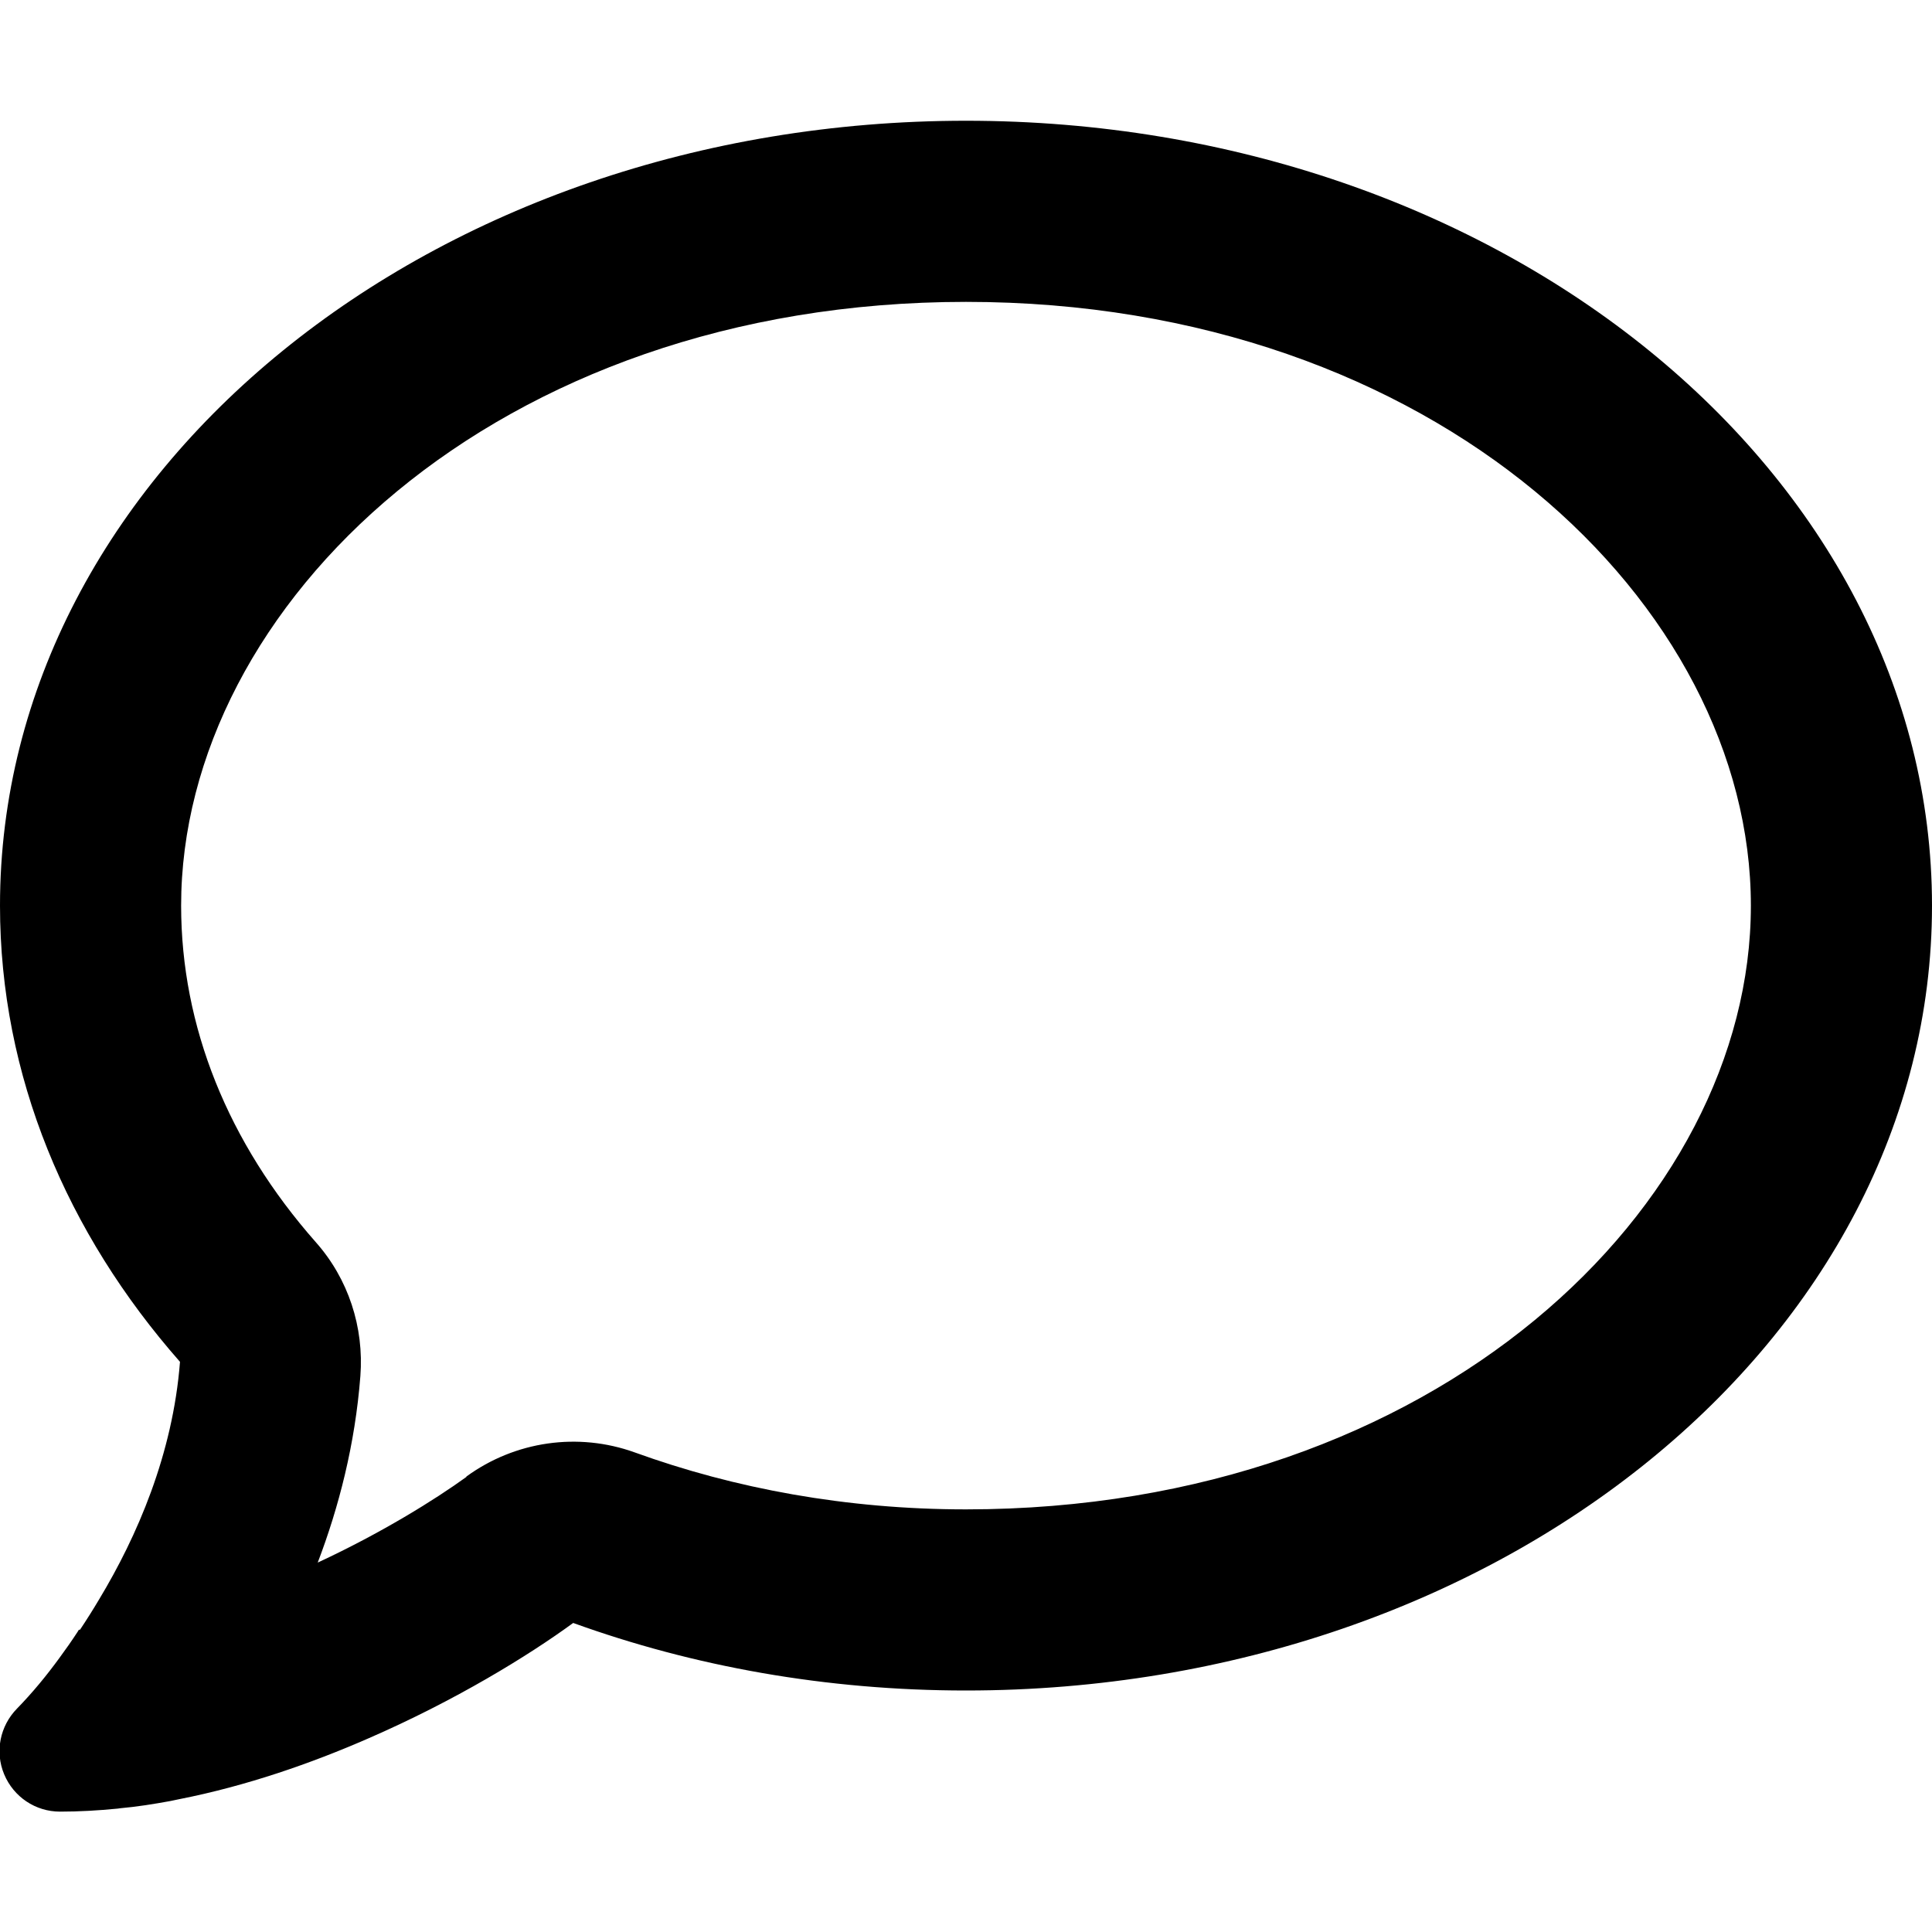
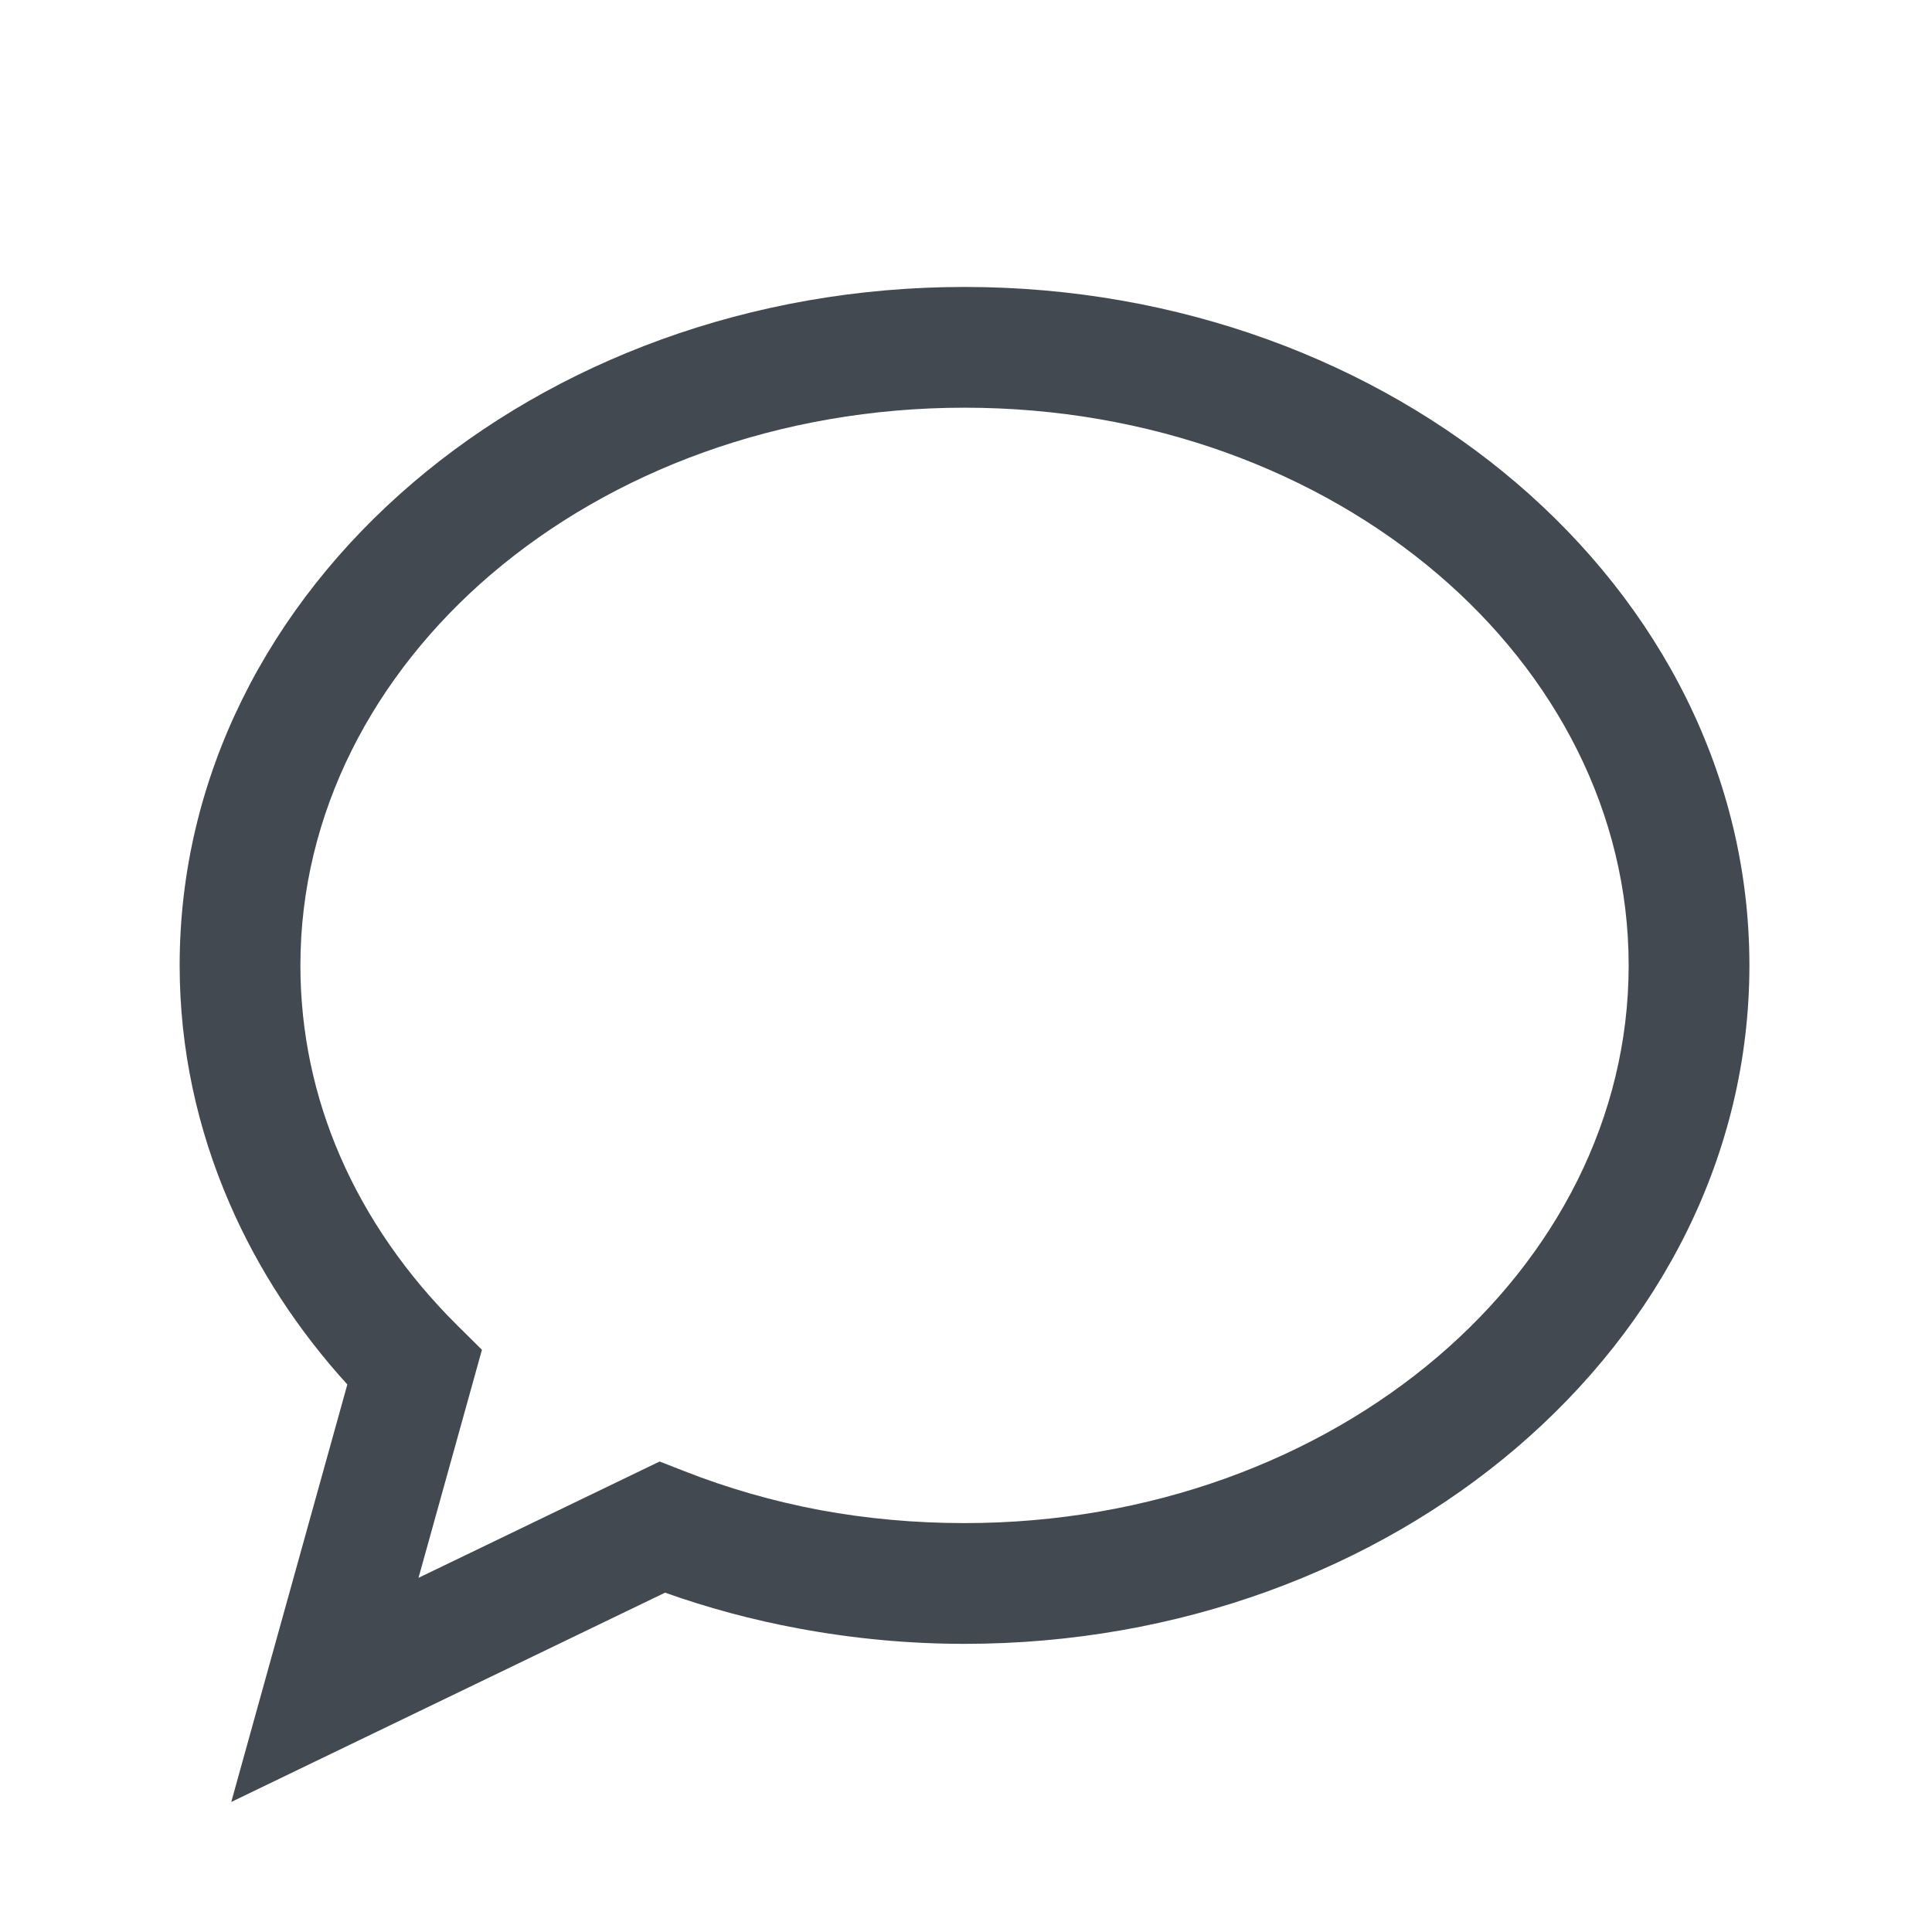
- <svg xmlns="http://www.w3.org/2000/svg" height="1em" viewBox="0 0 512 512">
-   <path d="M123.6 391.3c12.9-9.4 29.6-11.8 44.6-6.4c26.5 9.6 56.2 15.1 87.8 15.1c124.7 0 208-80.5 208-160s-83.3-160-208-160S48 160.5 48 240c0 32 12.4 62.8 35.7 89.2c8.6 9.7 12.8 22.5 11.8 35.5c-1.4 18.1-5.7 34.7-11.3 49.4c17-7.9 31.1-16.7 39.4-22.7zM21.2 431.9c1.8-2.7 3.5-5.4 5.1-8.1c10-16.6 19.5-38.4 21.4-62.9C17.7 326.8 0 285.1 0 240C0 125.1 114.6 32 256 32s256 93.1 256 208s-114.6 208-256 208c-37.1 0-72.3-6.4-104.1-17.9c-11.9 8.7-31.3 20.6-54.3 30.6c-15.1 6.6-32.3 12.6-50.1 16.1c-.8 .2-1.6 .3-2.4 .5c-4.4 .8-8.7 1.5-13.2 1.9c-.2 0-.5 .1-.7 .1c-5.1 .5-10.2 .8-15.3 .8c-6.5 0-12.3-3.9-14.8-9.9c-2.5-6-1.1-12.8 3.4-17.4c4.1-4.2 7.8-8.7 11.3-13.5c1.7-2.3 3.3-4.6 4.8-6.9c.1-.2 .2-.3 .3-.5z" />
+ <svg xmlns="http://www.w3.org/2000/svg" version="1.1" id="Слой_1" x="0px" y="0px" width="680.314px" height="680.314px" viewBox="0 0 680.314 680.314" enable-background="new 0 0 680.314 680.314" xml:space="preserve">
+   <g>
+     <path fill="#434950" d="M339.64,536.329c65.282,0,124.186-22.393,166.621-58.592c41.556-35.434,67.237-84.189,67.237-137.792             s-25.682-102.331-67.237-137.792c-42.435-36.198-101.339-58.592-166.621-58.592s-124.158,22.394-166.621,58.592             c-41.527,35.461-67.238,84.189-67.238,137.792c0,23.726,4.933,46.318,13.947,67.097c9.467,21.854,23.499,41.951,41.159,59.527             l8.816,8.73l-3.316,11.934l-19.021,68.371l76.563-36.936l8.334-4.025l8.589,3.346c15.307,6.037,31.38,10.658,48.019,13.775             C305.001,534.741,321.98,536.329,339.64,536.329L339.64,536.329z M533.813,509.968c-49.89,42.547-118.545,68.881-194.173,68.881             c-19.814,0-39.373-1.871-58.422-5.414c-16.356-3.033-32.06-7.285-47.027-12.613l-110.58,53.348l-42.18,20.352l12.529-45.098             l28.346-101.906c-17.319-19.049-31.379-40.479-41.442-63.695c-11.395-26.248-17.603-54.51-17.603-83.876             c0-66.585,31.408-126.68,82.205-170.022c49.89-42.548,118.573-68.882,194.173-68.882c75.628,0,144.284,26.334,194.173,68.882             c50.797,43.342,82.205,103.437,82.205,170.022S584.61,466.626,533.813,509.968L533.813,509.968z" />
+   </g>
</svg>
